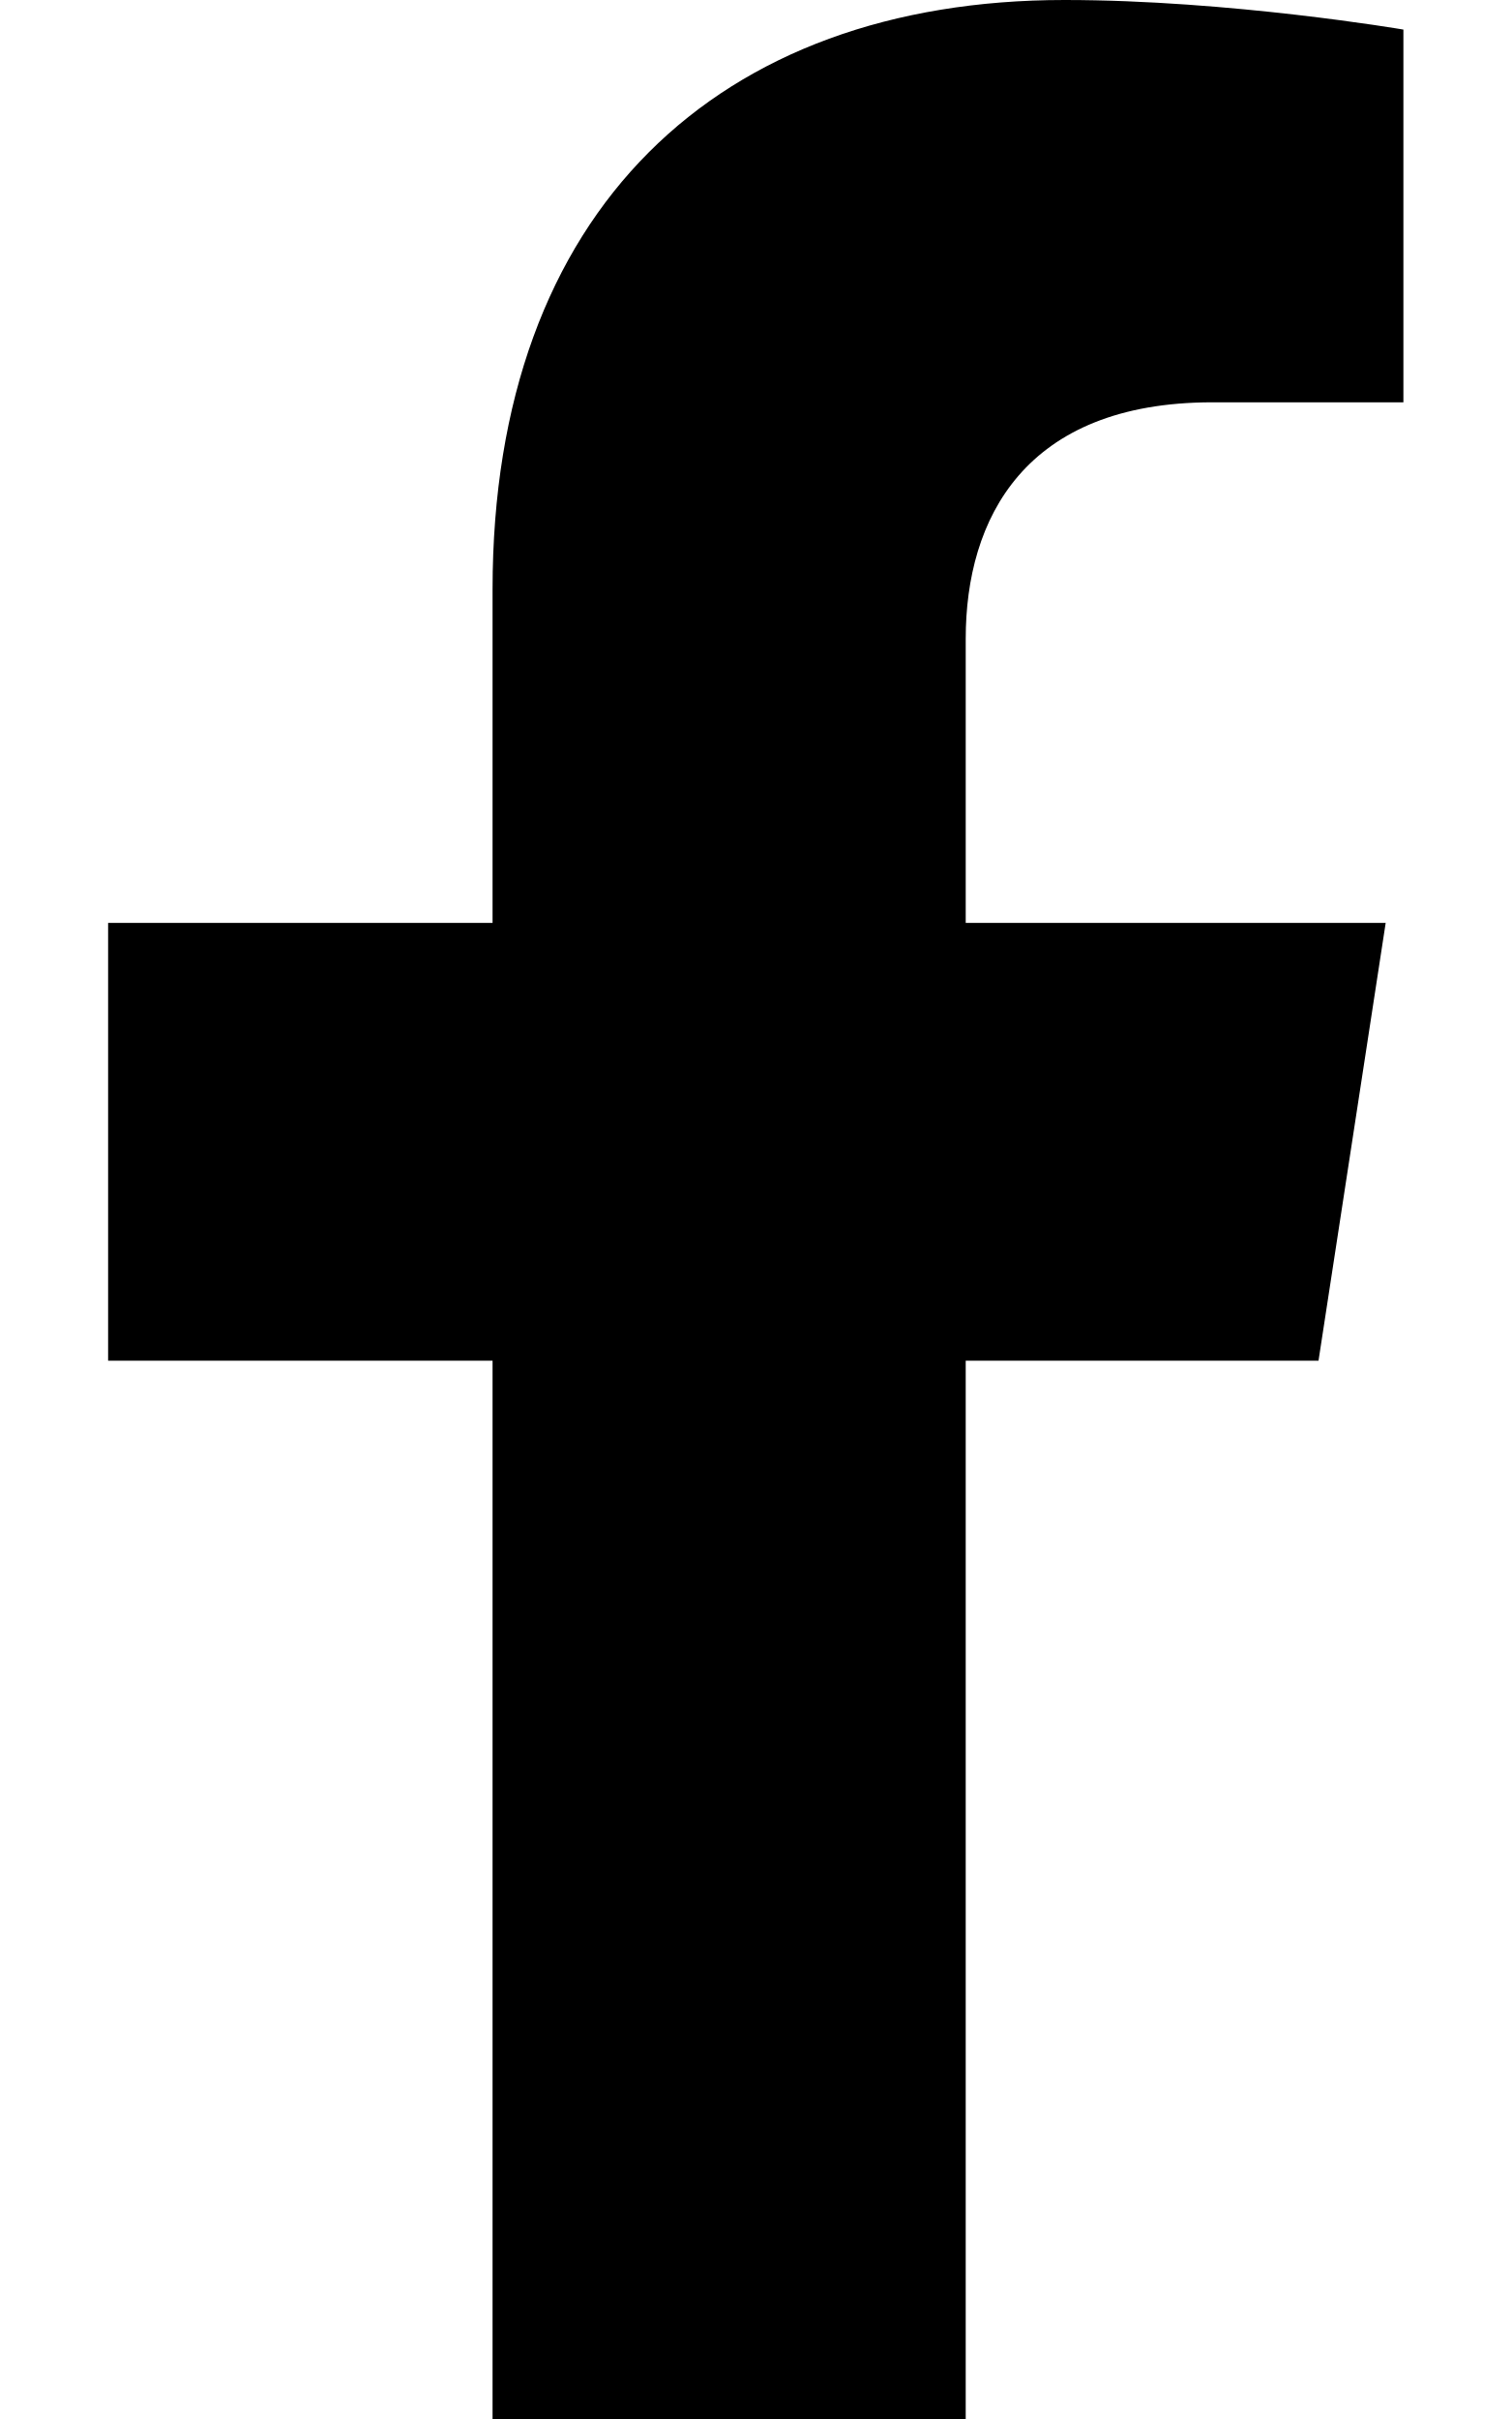
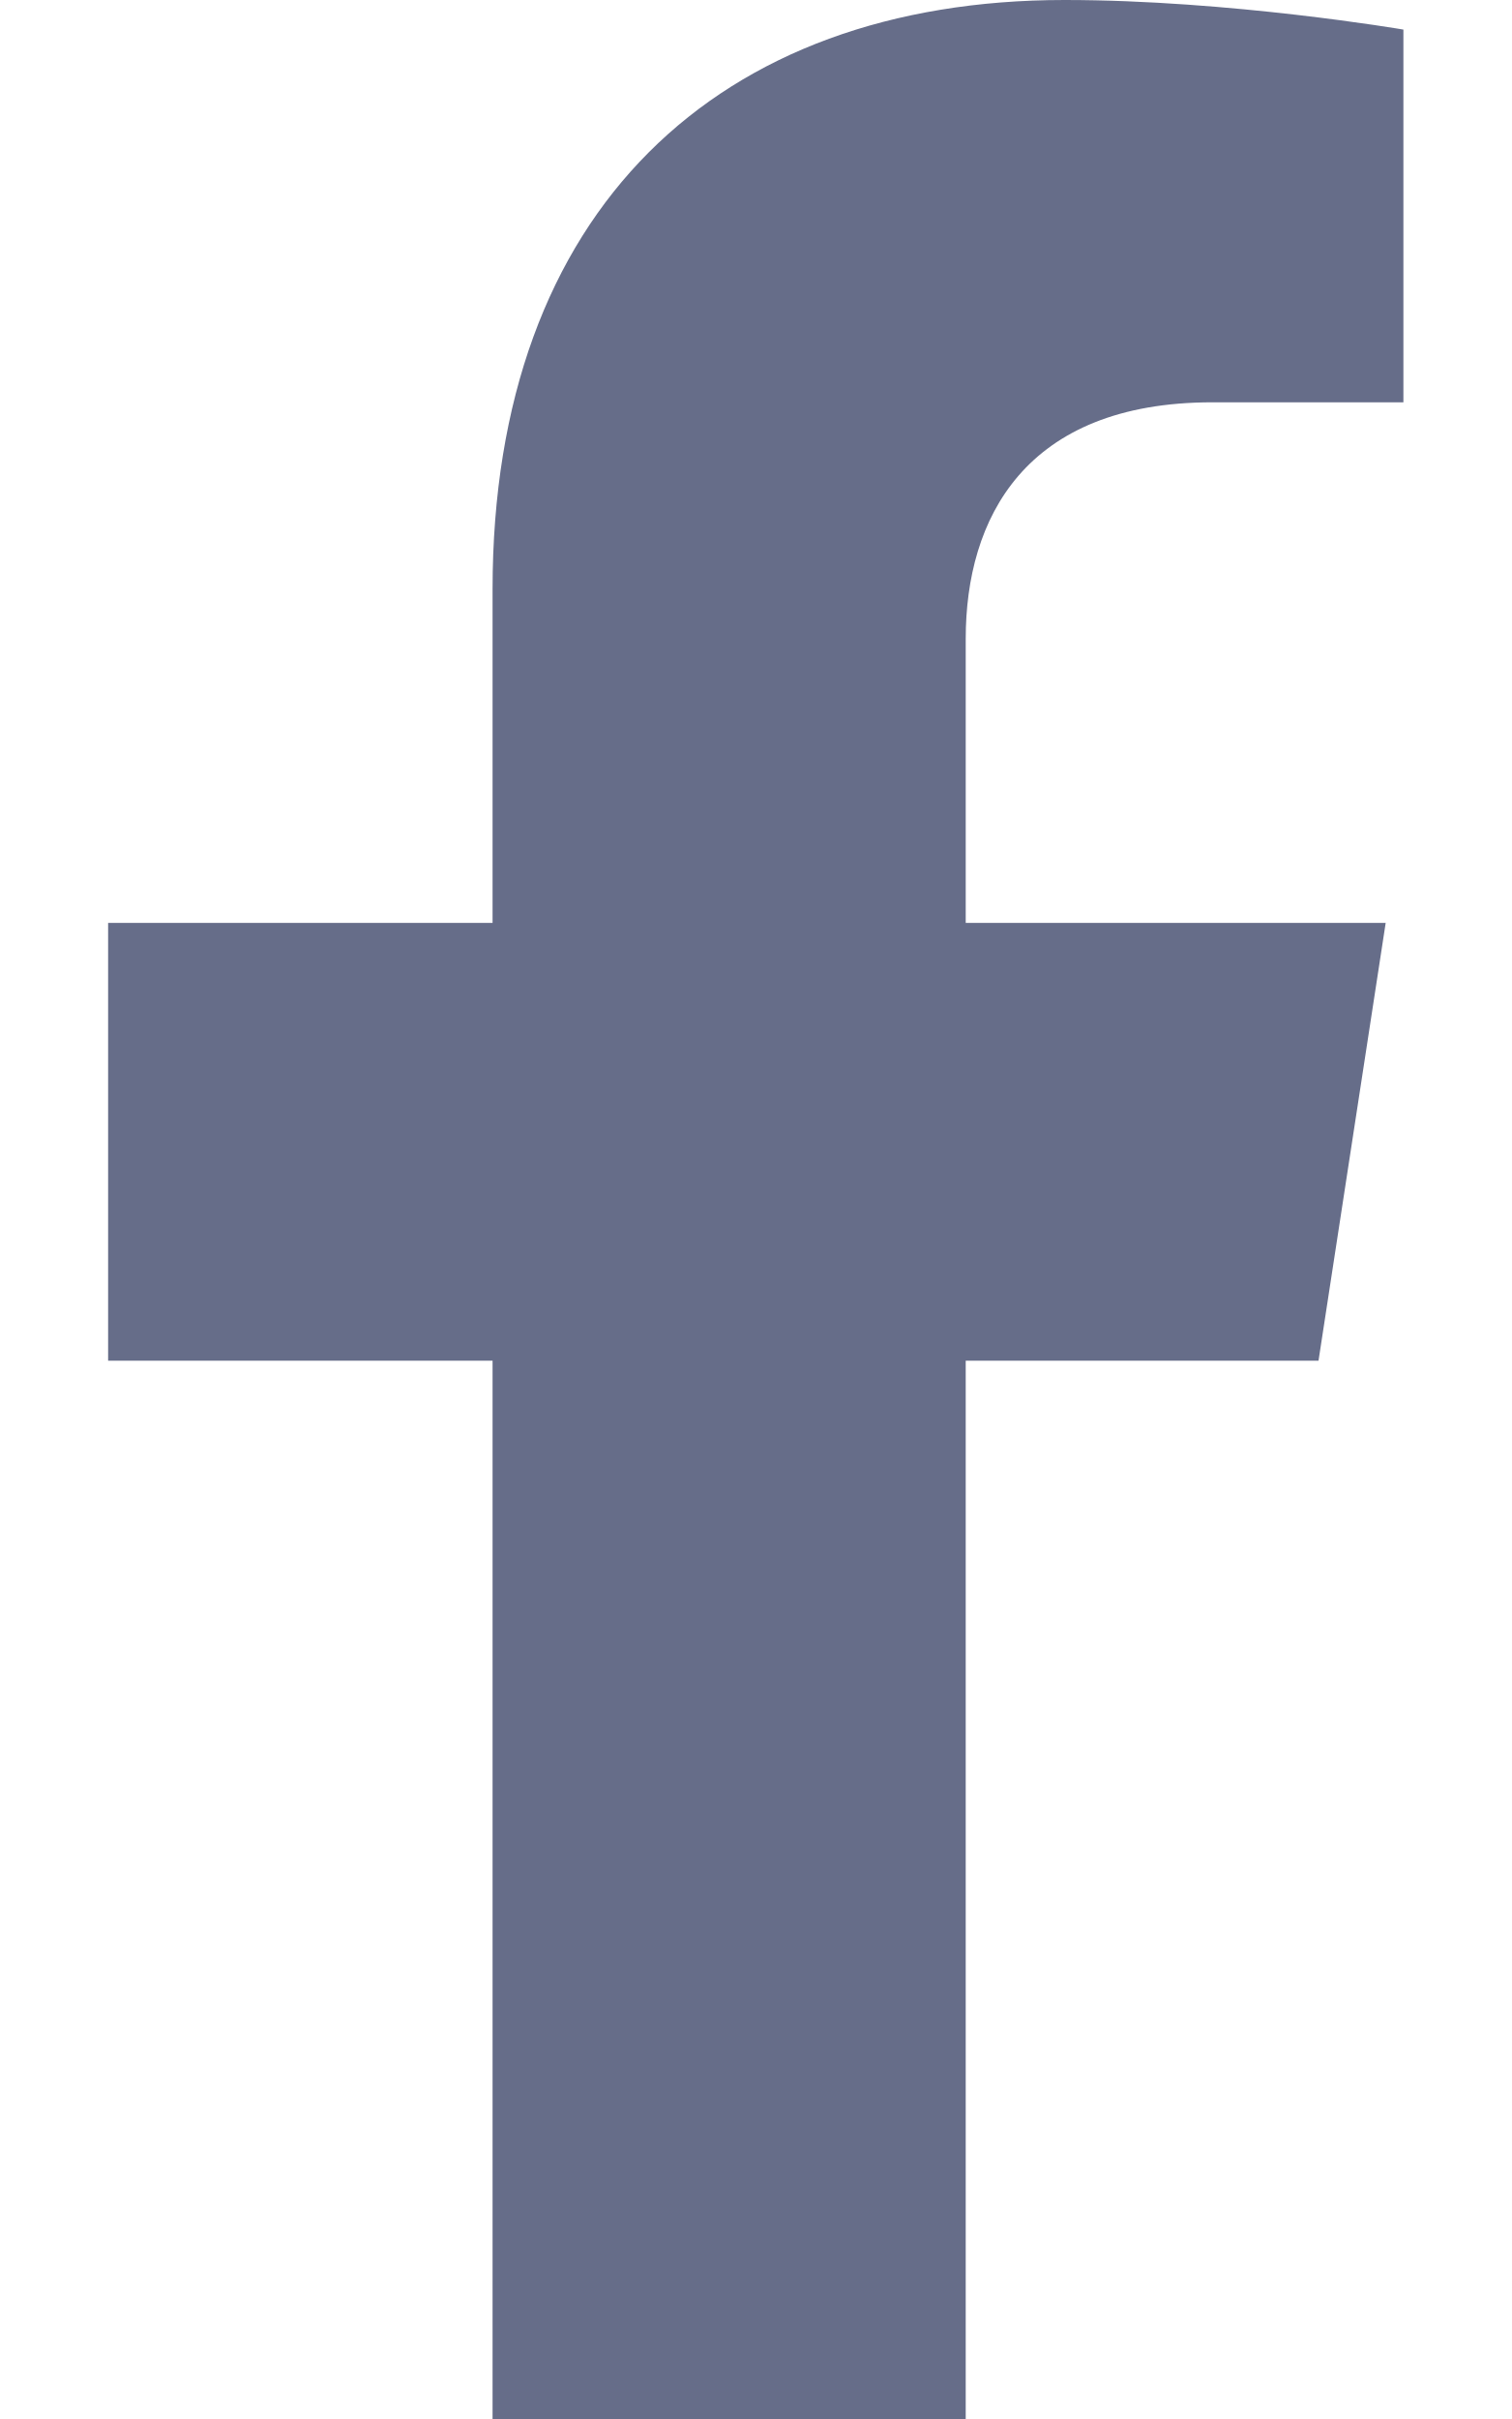
<svg xmlns="http://www.w3.org/2000/svg" aria-hidden="true" focusable="false" data-prefix="fab" data-icon="facebook-f" class="svg-inline--fa fa-facebook-f fa-w-10" role="img" viewBox="0 0 320 512">
-   <path fill="currentColor" d="M279.14 288l14.22-92.66h-88.91v-60.13c0-25.35 12.42-50.06 52.24-50.06h40.42V6.26S260.43 0 225.36 0c-73.22 0-121.08 44.38-121.08 124.72v70.62H22.89V288h81.39v224h100.17V288z" />
+   <path fill="#666d89" d="M279.14 288l14.22-92.66h-88.91v-60.13c0-25.35 12.42-50.06 52.24-50.06h40.42V6.26S260.43 0 225.36 0c-73.22 0-121.08 44.38-121.08 124.72v70.62H22.89V288h81.39v224h100.17V288z" />
</svg>
